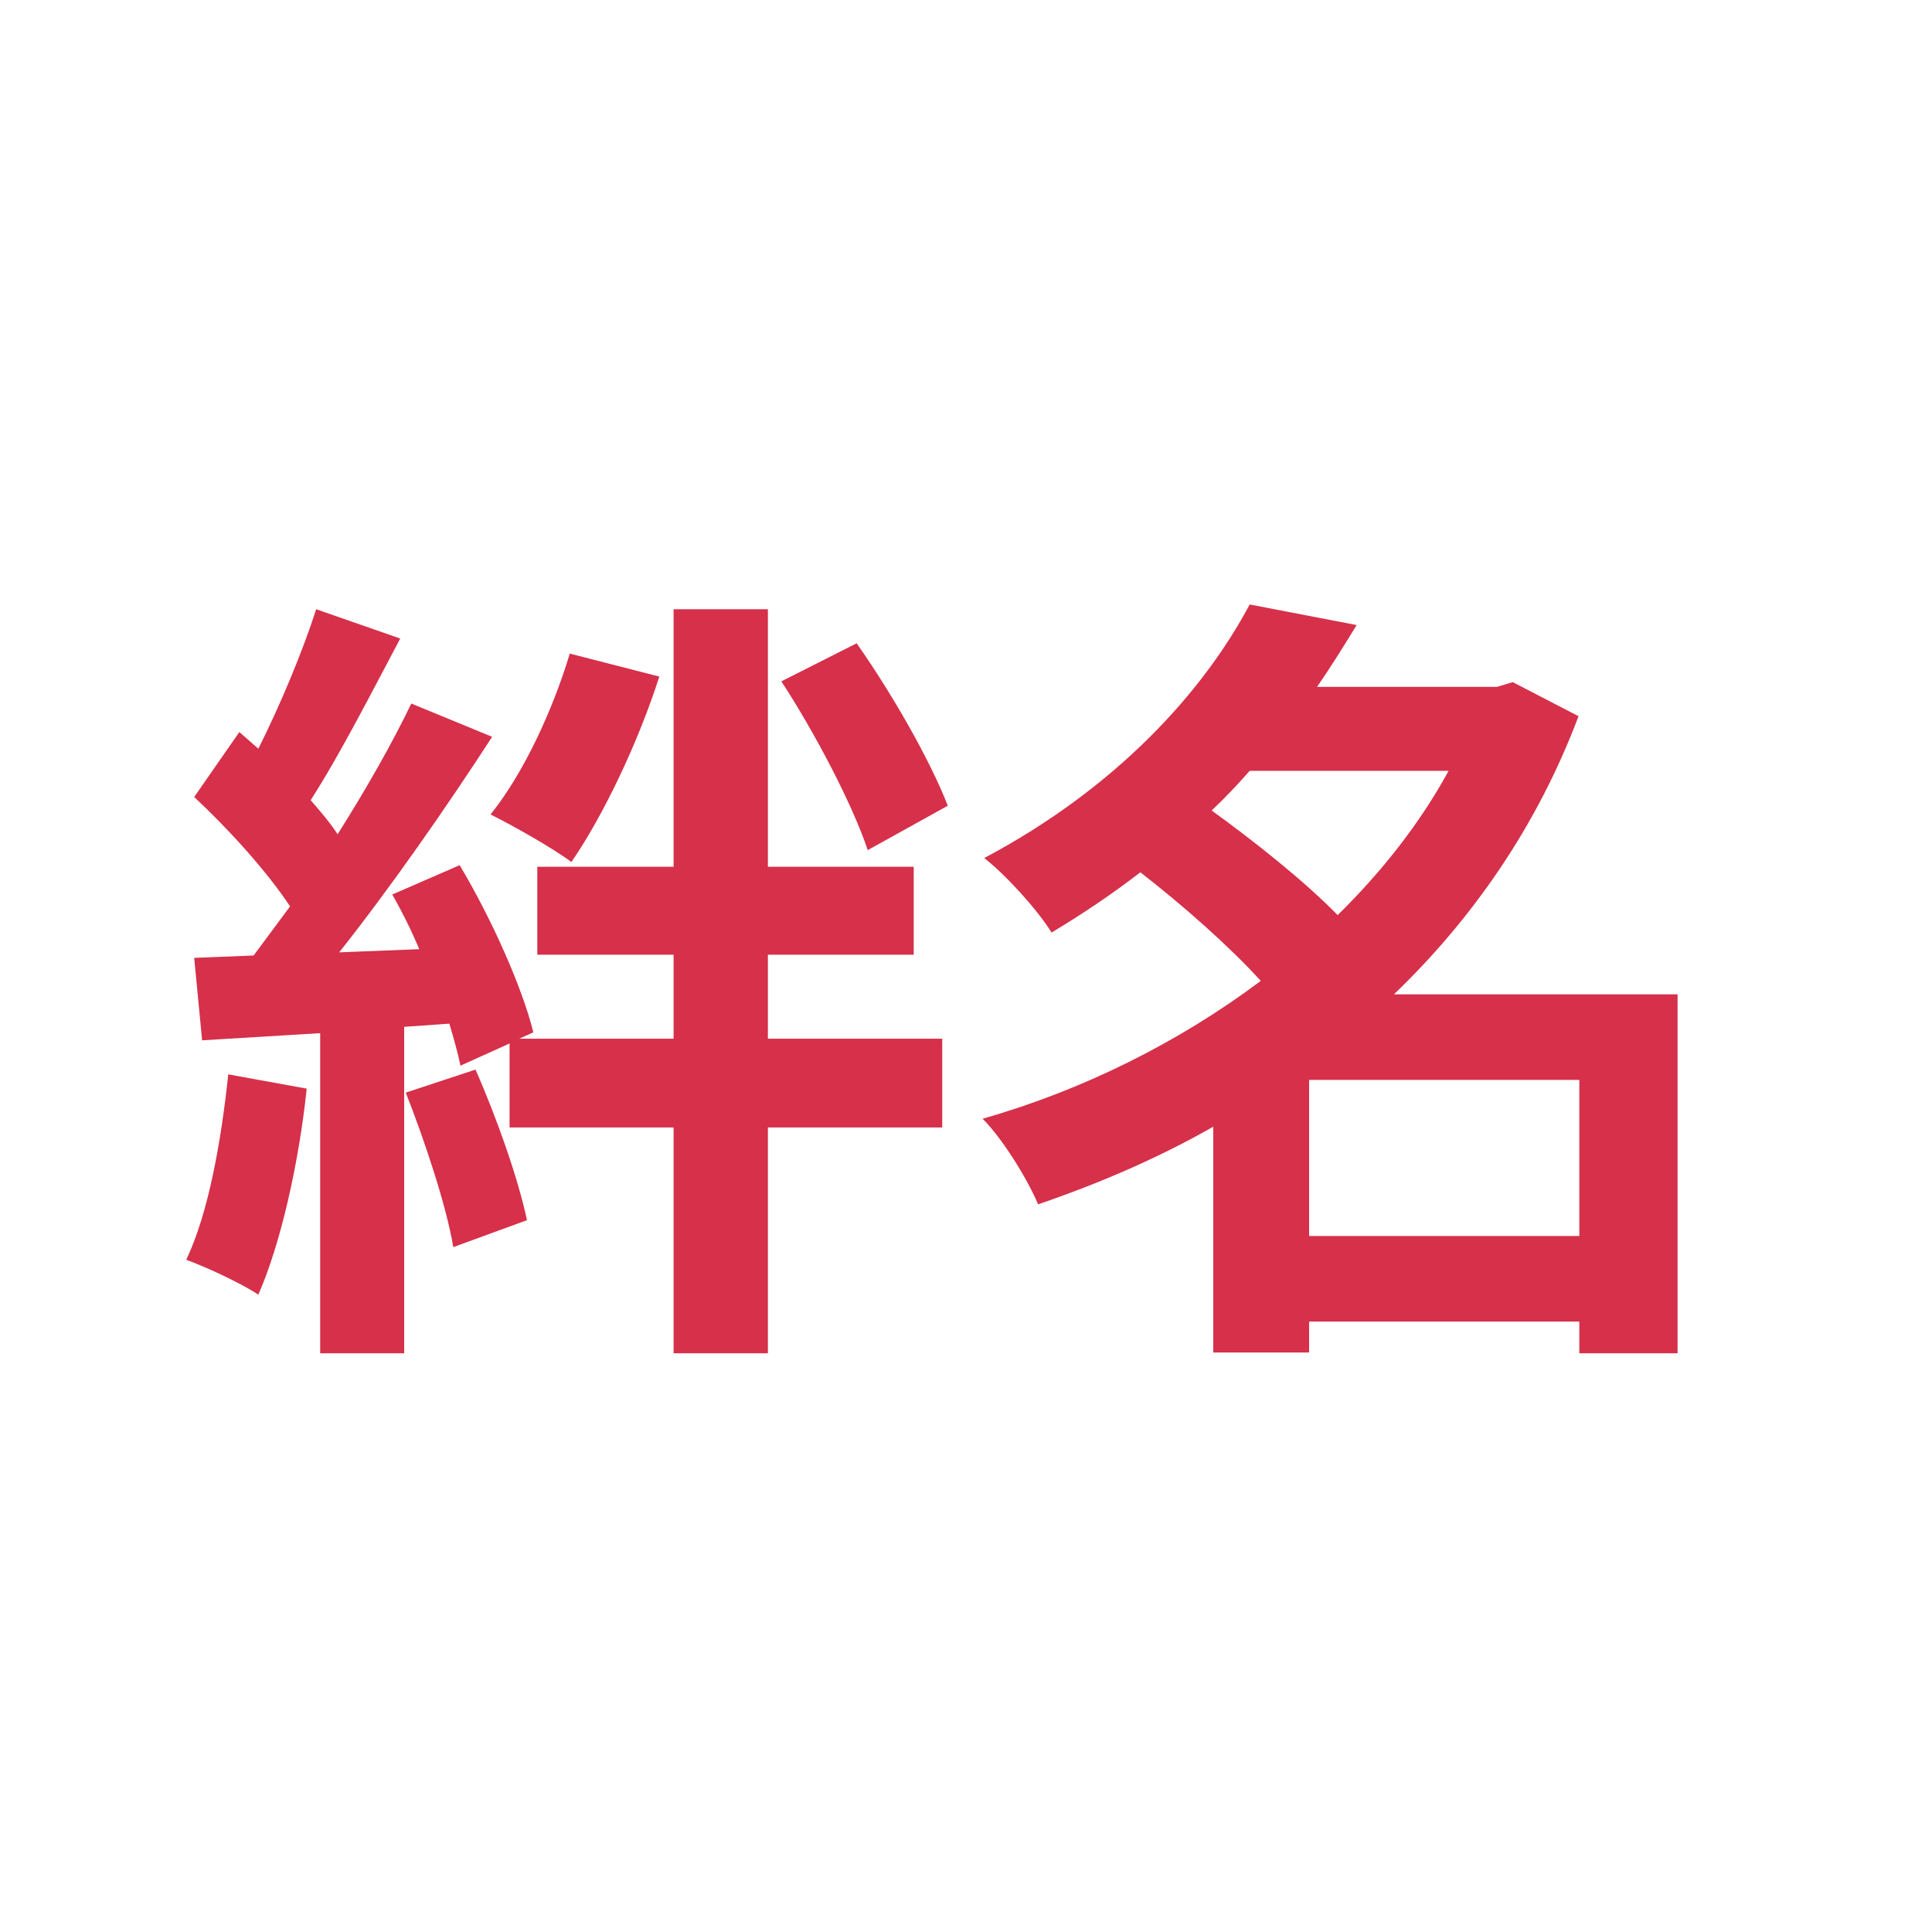
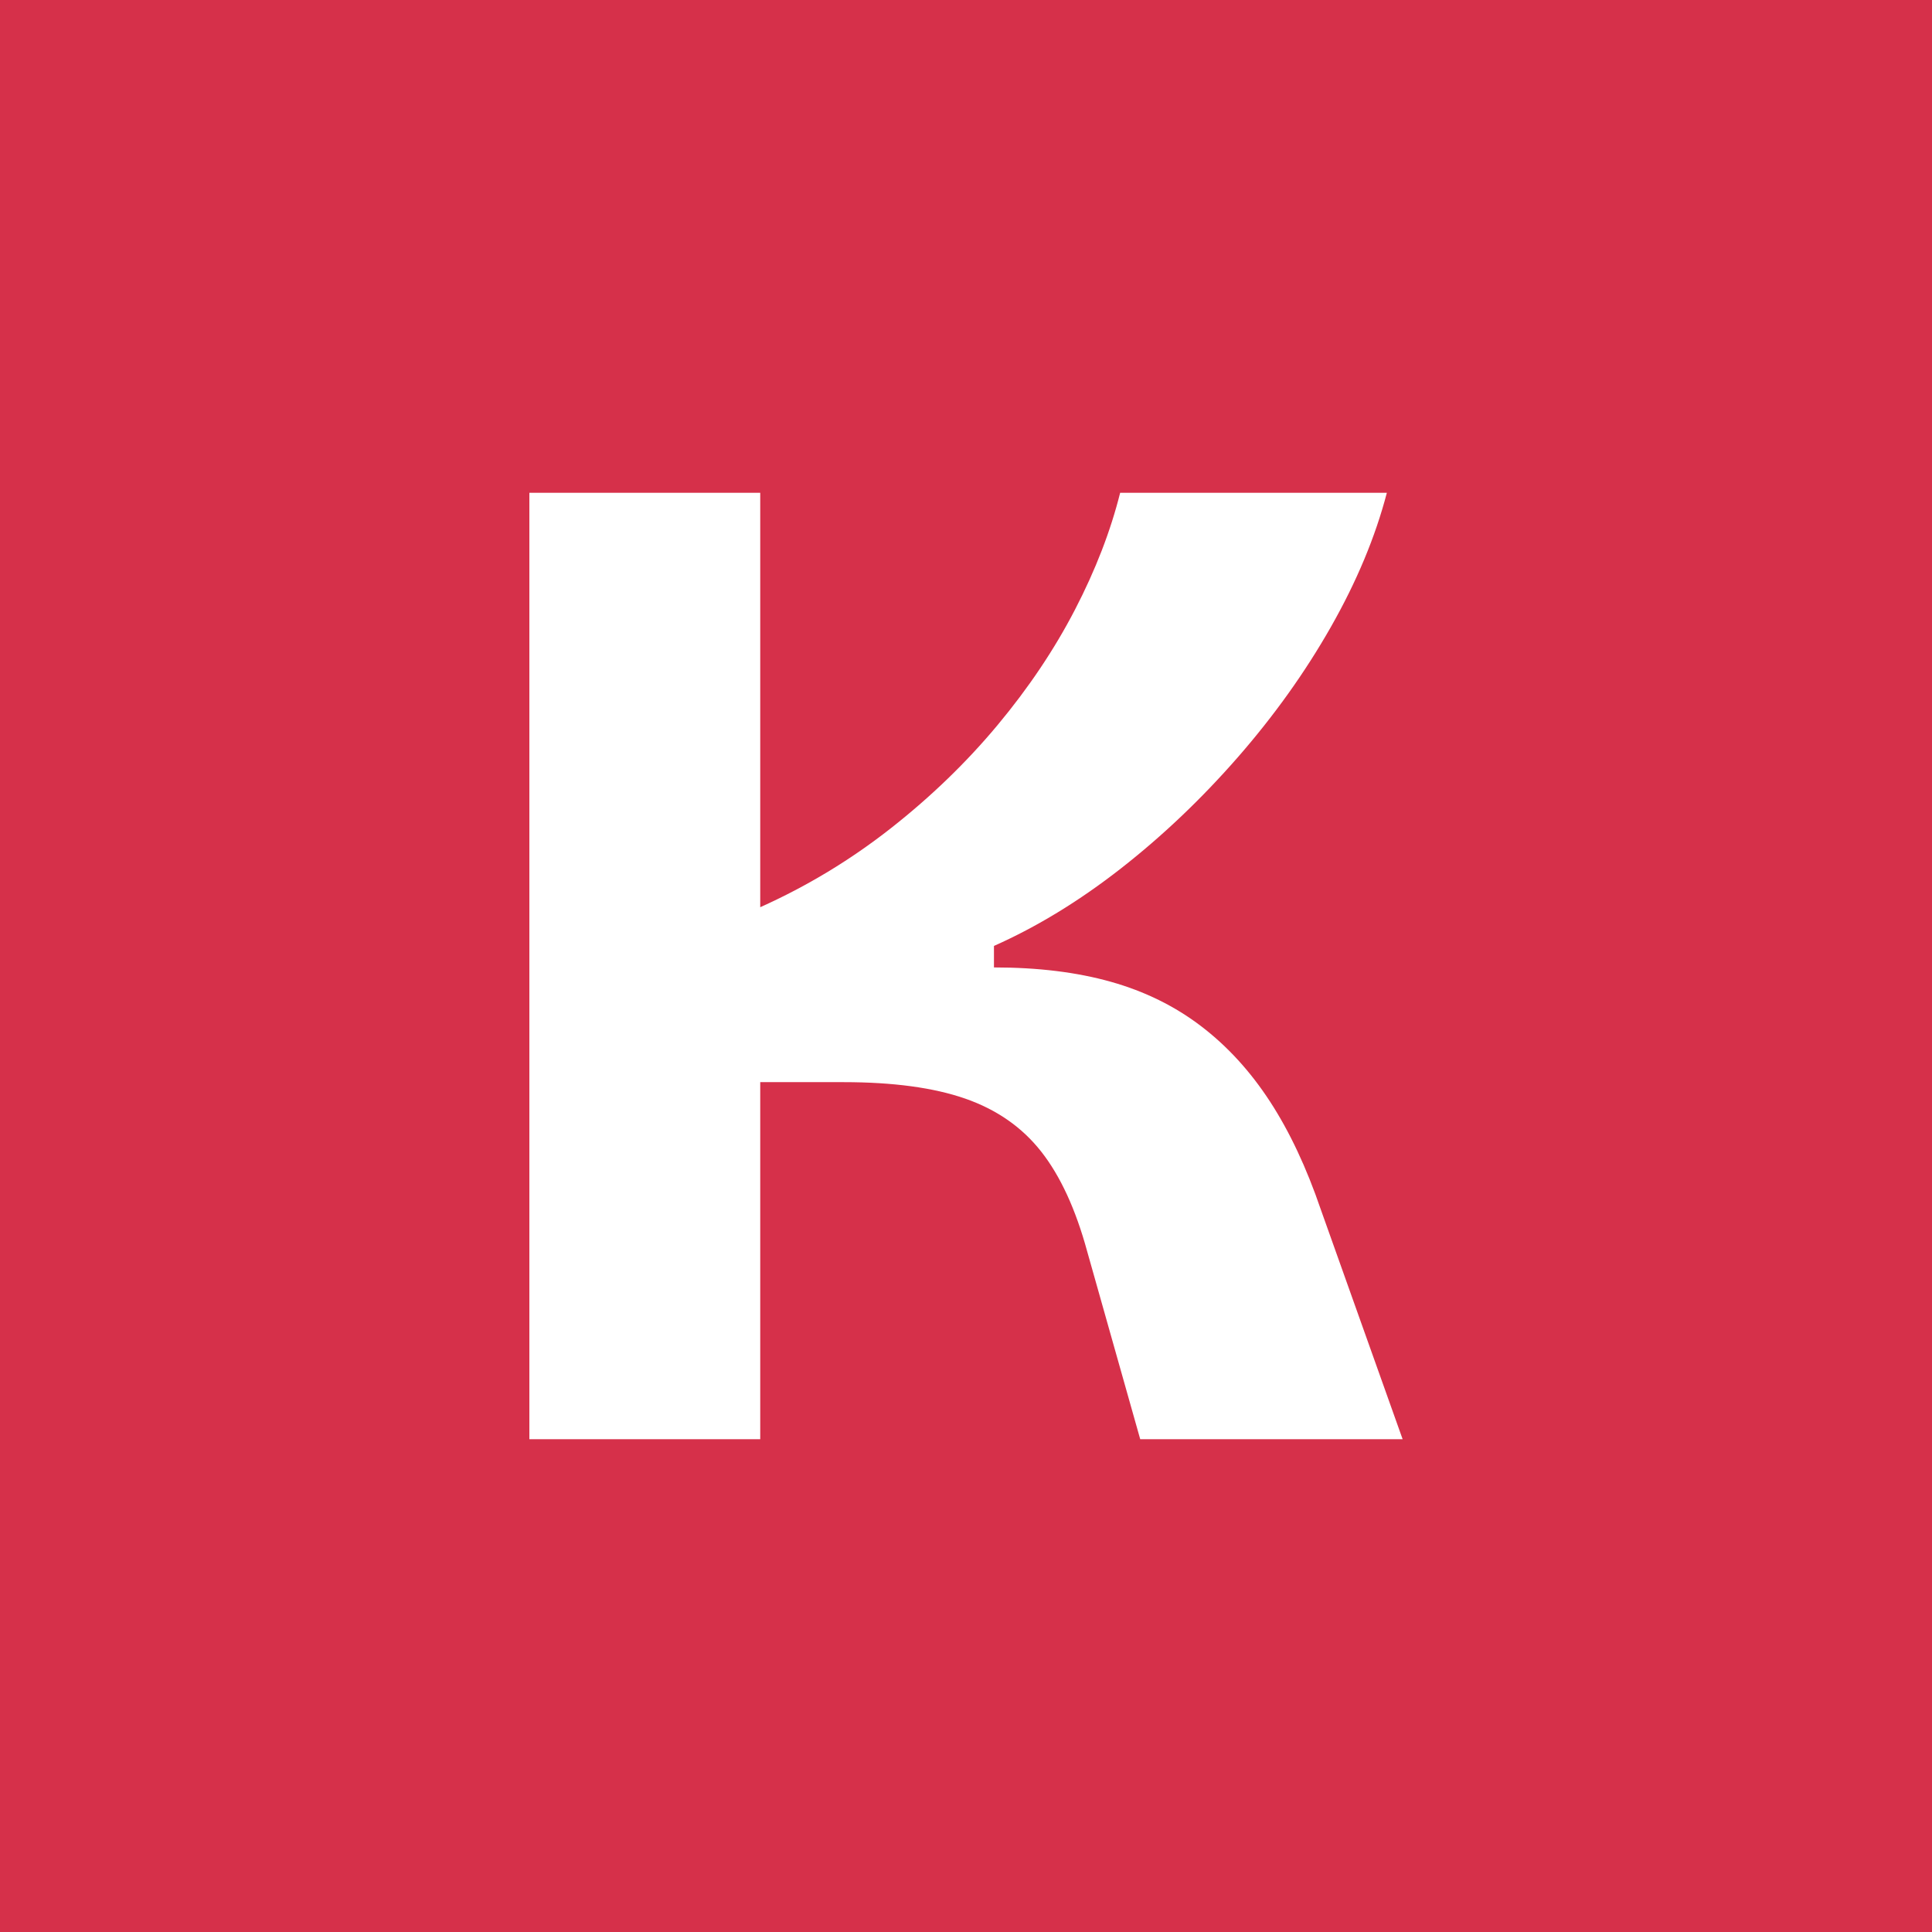
- <svg xmlns="http://www.w3.org/2000/svg" width="1024" height="1024" viewBox="0 0 1024 1024" role="img" aria-label="絆名">
-   <defs>
-     <style type="text/css">
-       @font-face { font-family: 'KizunamaIcon'; src: url('file:///System/Library/Fonts/Supplemental/Arial Unicode.ttf'); }
-     </style>
-   </defs>
-   <rect width="100%" height="100%" fill="#ffffff" />
-   <text x="50%" y="52%" text-anchor="middle" dominant-baseline="middle" font-family="KizunamaIcon, 'Noto Sans JP', 'Hiragino Sans', sans-serif" font-size="420" font-weight="900" fill="#d6304a">絆名</text>
+ <svg xmlns="http://www.w3.org/2000/svg" width="1024" height="1024" viewBox="0 0 1024 1024" role="img" aria-label="Kizunama">
+   <rect width="100%" height="100%" fill="#d6304a" />
+   <path d="M174.80 0L52.44 0L52.44-501.60L174.80-501.60L174.80-281.96Q212.04-298.68 243.96-323.76Q275.88-348.84 300.58-378.48Q325.28-408.12 341.62-439.66Q357.96-471.20 365.56-501.60L506.92-501.60Q497.80-466.64 477.28-430.54Q456.76-394.44 427.88-361.38Q399-328.32 365.94-302.48Q332.88-276.64 298.68-261.44L298.68-250.04Q333.64-250.04 360.62-242.44Q387.60-234.84 408.50-218.88Q429.40-202.92 444.98-178.98Q460.56-155.04 471.96-121.60L515.28 0L376.20 0L348.08-99.56Q338.96-133 323.76-152.38Q308.56-171.76 283.48-180.50Q258.40-189.24 218.88-189.24L174.80-189.24" transform="translate(228.14 762.8)" fill="#ffffff" />
</svg>
